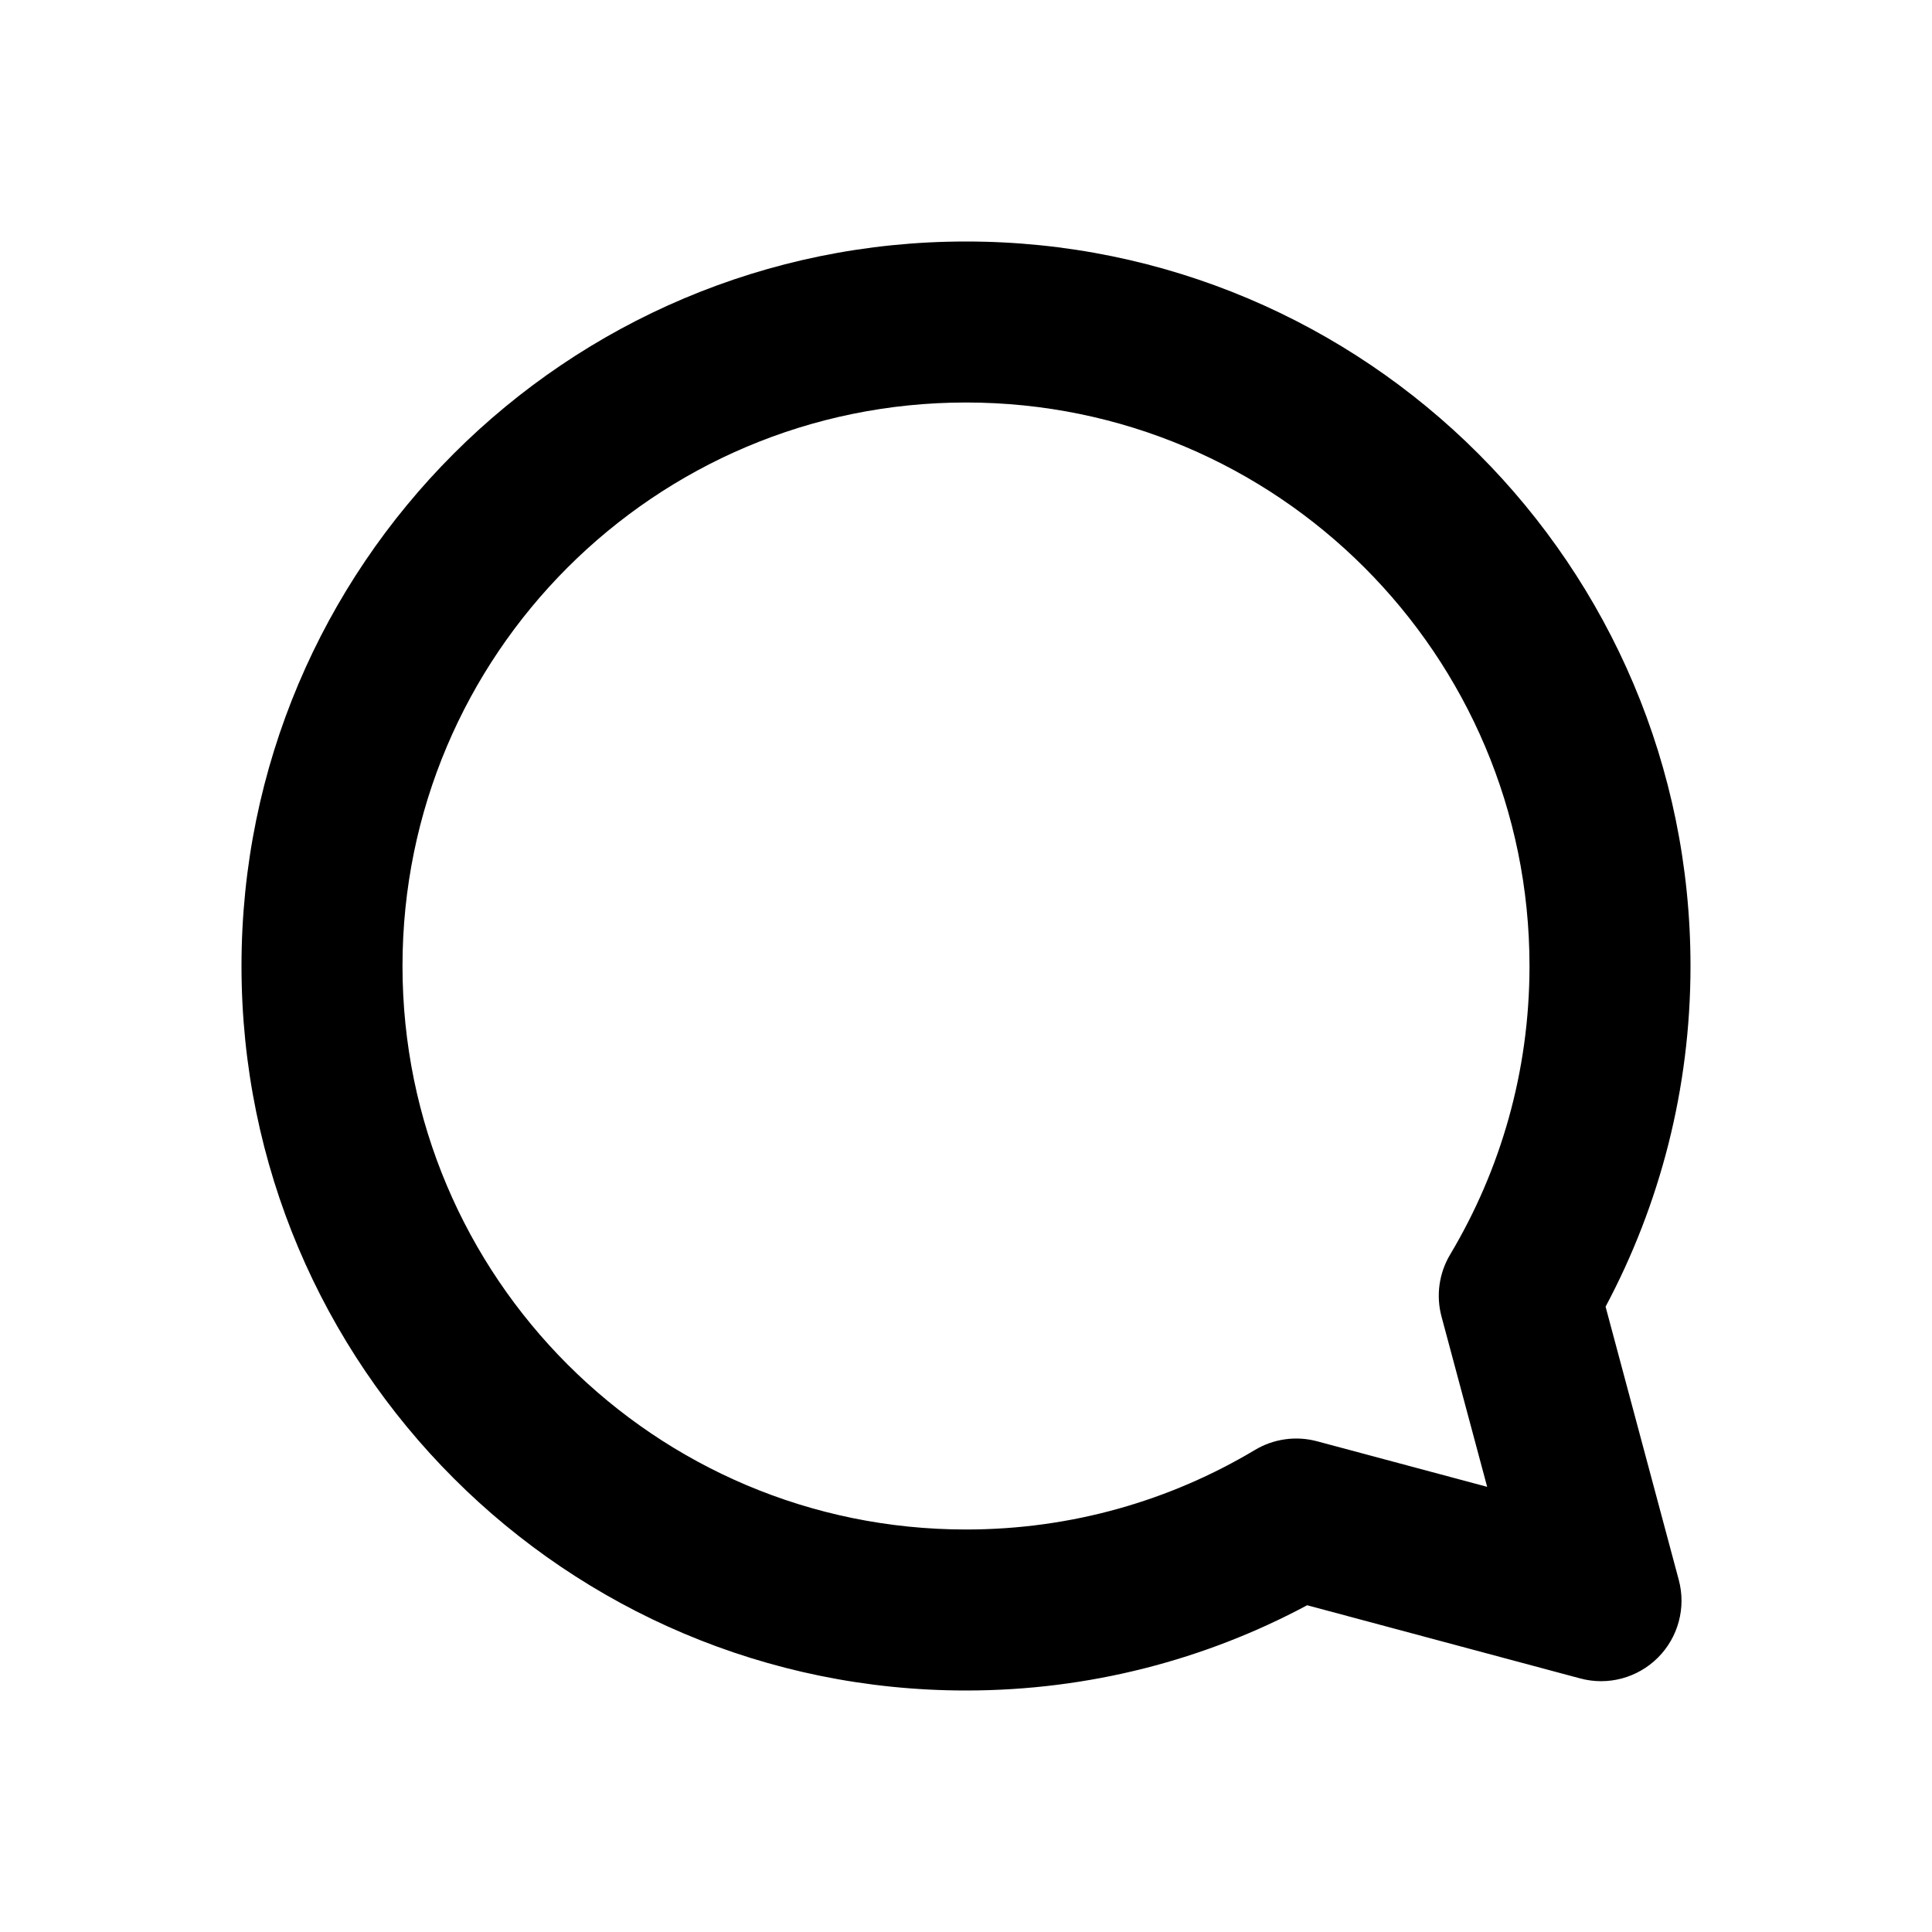
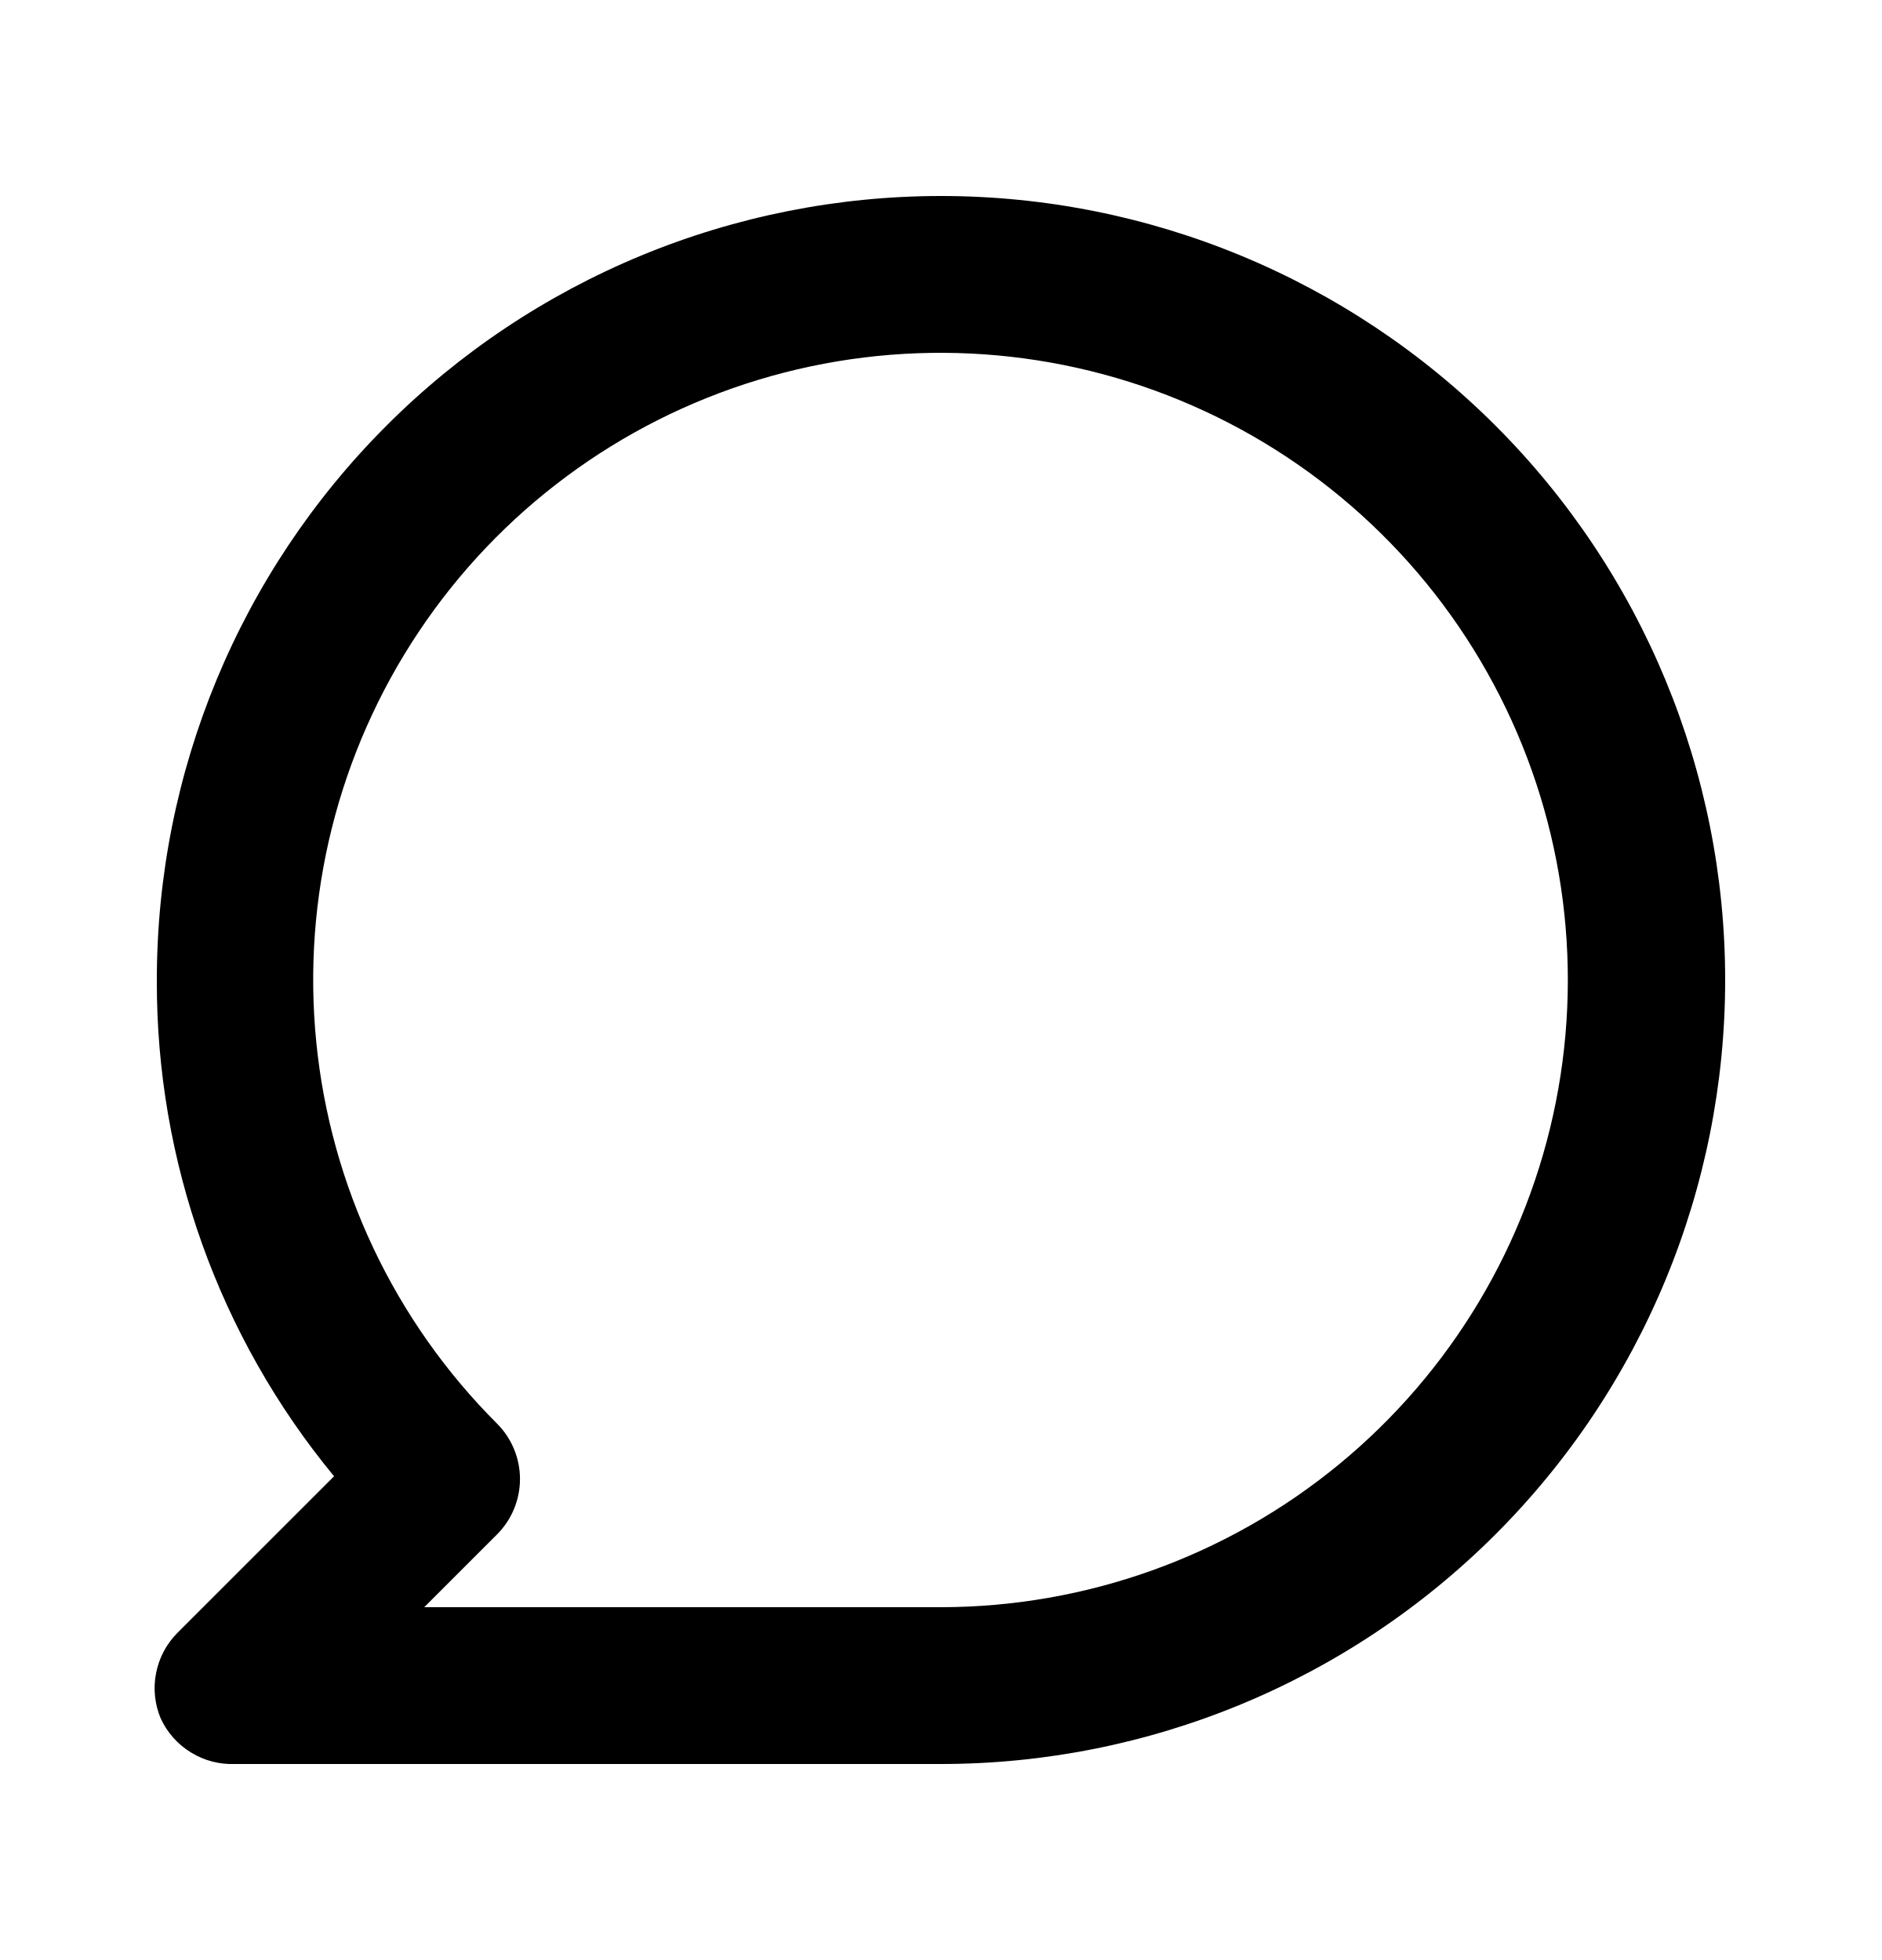
- <svg xmlns="http://www.w3.org/2000/svg" width="24" height="24" viewBox="0 0 24 24" fill="none">
-   <path fill-rule="evenodd" clip-rule="evenodd" d="M12 5C8.134 5 5 8.134 5 12C5 15.866 8.134 19 12 19C13.314 19 14.54 18.639 15.589 18.012C15.821 17.873 16.099 17.834 16.361 17.904L18.474 18.47L17.907 16.355C17.837 16.094 17.876 15.815 18.015 15.583C18.64 14.536 19 13.311 19 12C19 8.134 15.866 5 12 5ZM3 12C3 7.029 7.029 3 12 3C16.971 3 21 7.029 21 12C21 13.528 20.618 14.969 19.945 16.232L20.854 19.625C20.947 19.97 20.848 20.339 20.596 20.591C20.343 20.844 19.975 20.943 19.63 20.85L16.238 19.941C14.975 20.617 13.531 21 12 21C7.029 21 3 16.971 3 12Z" fill="black" />
+ <svg xmlns="http://www.w3.org/2000/svg" width="24" height="25" viewBox="0 0 24 25" fill="none">
+   <path d="M12 2.5C10.687 2.5 9.386 2.759 8.173 3.261C6.96 3.764 5.857 4.5 4.929 5.429C3.053 7.304 2 9.848 2 12.5C1.992 14.809 2.791 17.048 4.26 18.83L2.26 20.83C2.121 20.971 2.027 21.149 1.99 21.343C1.952 21.537 1.973 21.738 2.05 21.92C2.133 22.1 2.268 22.251 2.437 22.354C2.606 22.458 2.802 22.508 3 22.5H12C14.652 22.5 17.196 21.446 19.071 19.571C20.946 17.696 22 15.152 22 12.5C22 9.848 20.946 7.304 19.071 5.429C17.196 3.554 14.652 2.5 12 2.5ZM12 20.5H5.41L6.34 19.57C6.526 19.383 6.631 19.129 6.631 18.865C6.631 18.601 6.526 18.347 6.34 18.16C5.03 16.852 4.215 15.13 4.033 13.289C3.85 11.447 4.312 9.599 5.339 8.06C6.366 6.52 7.896 5.384 9.666 4.846C11.437 4.308 13.34 4.4 15.05 5.107C16.76 5.814 18.173 7.092 19.046 8.724C19.92 10.355 20.201 12.239 19.841 14.055C19.481 15.87 18.503 17.505 17.073 18.68C15.644 19.855 13.851 20.498 12 20.5Z" fill="black" />
</svg>
